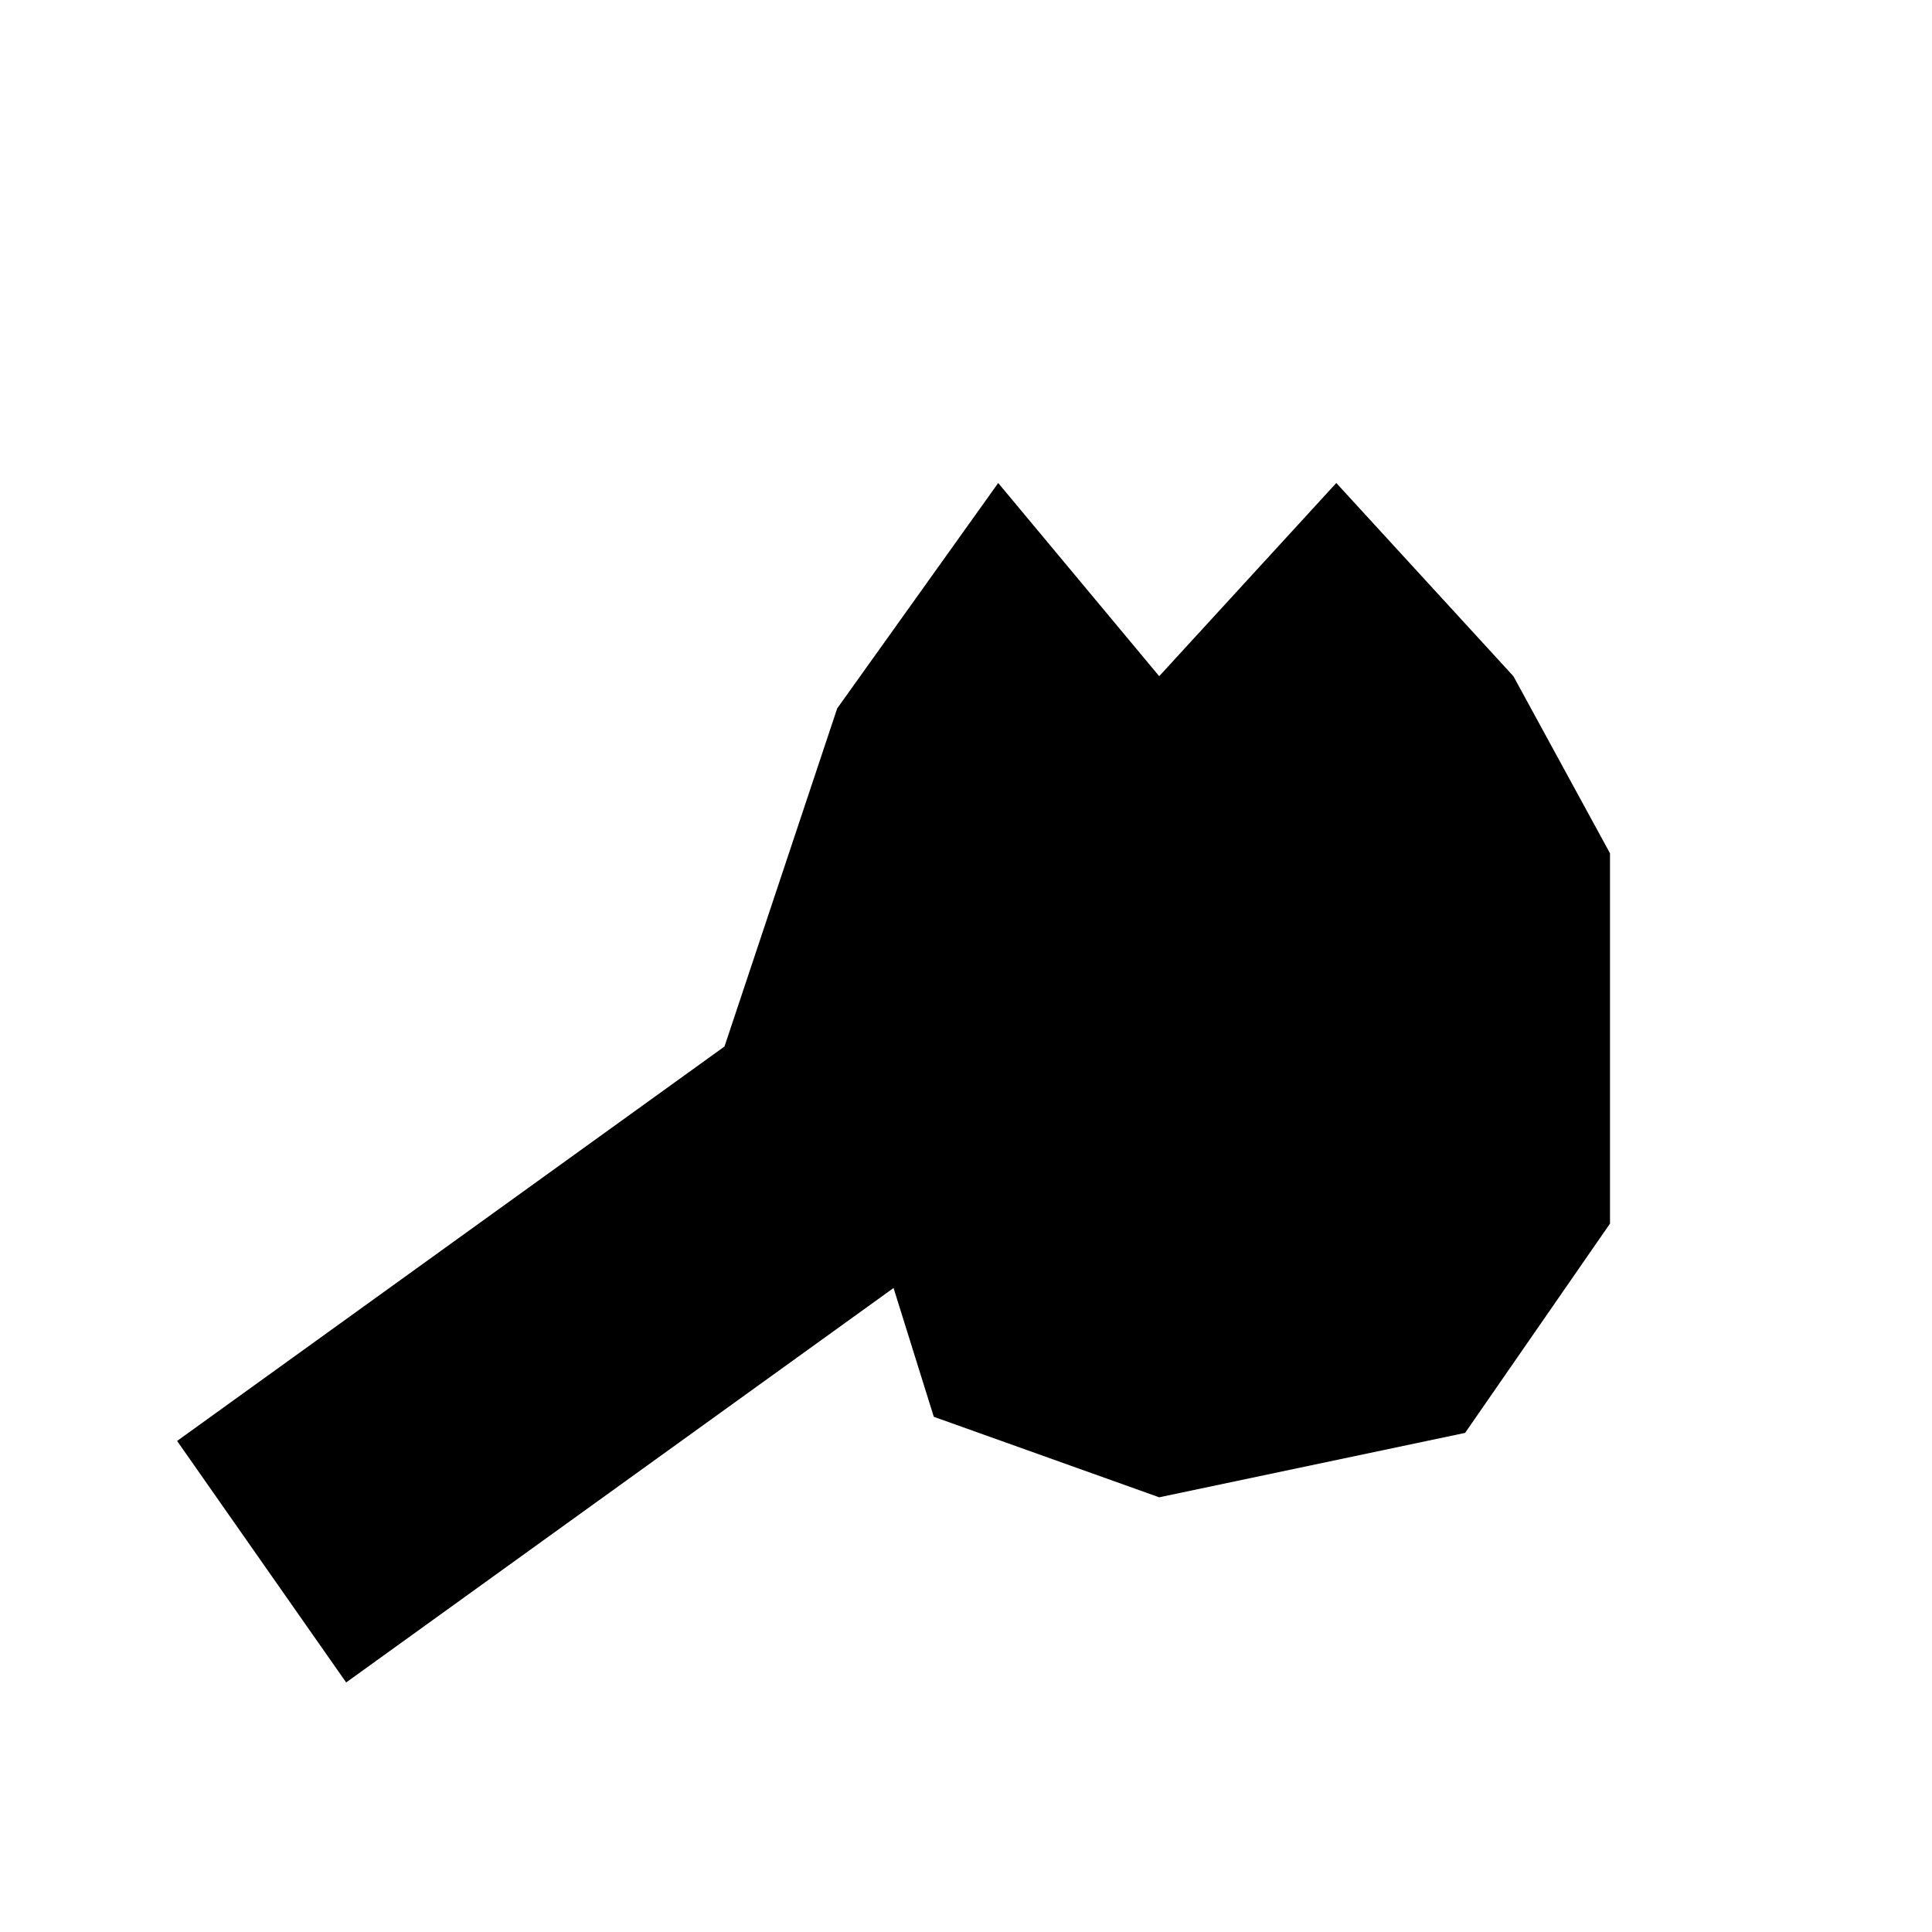
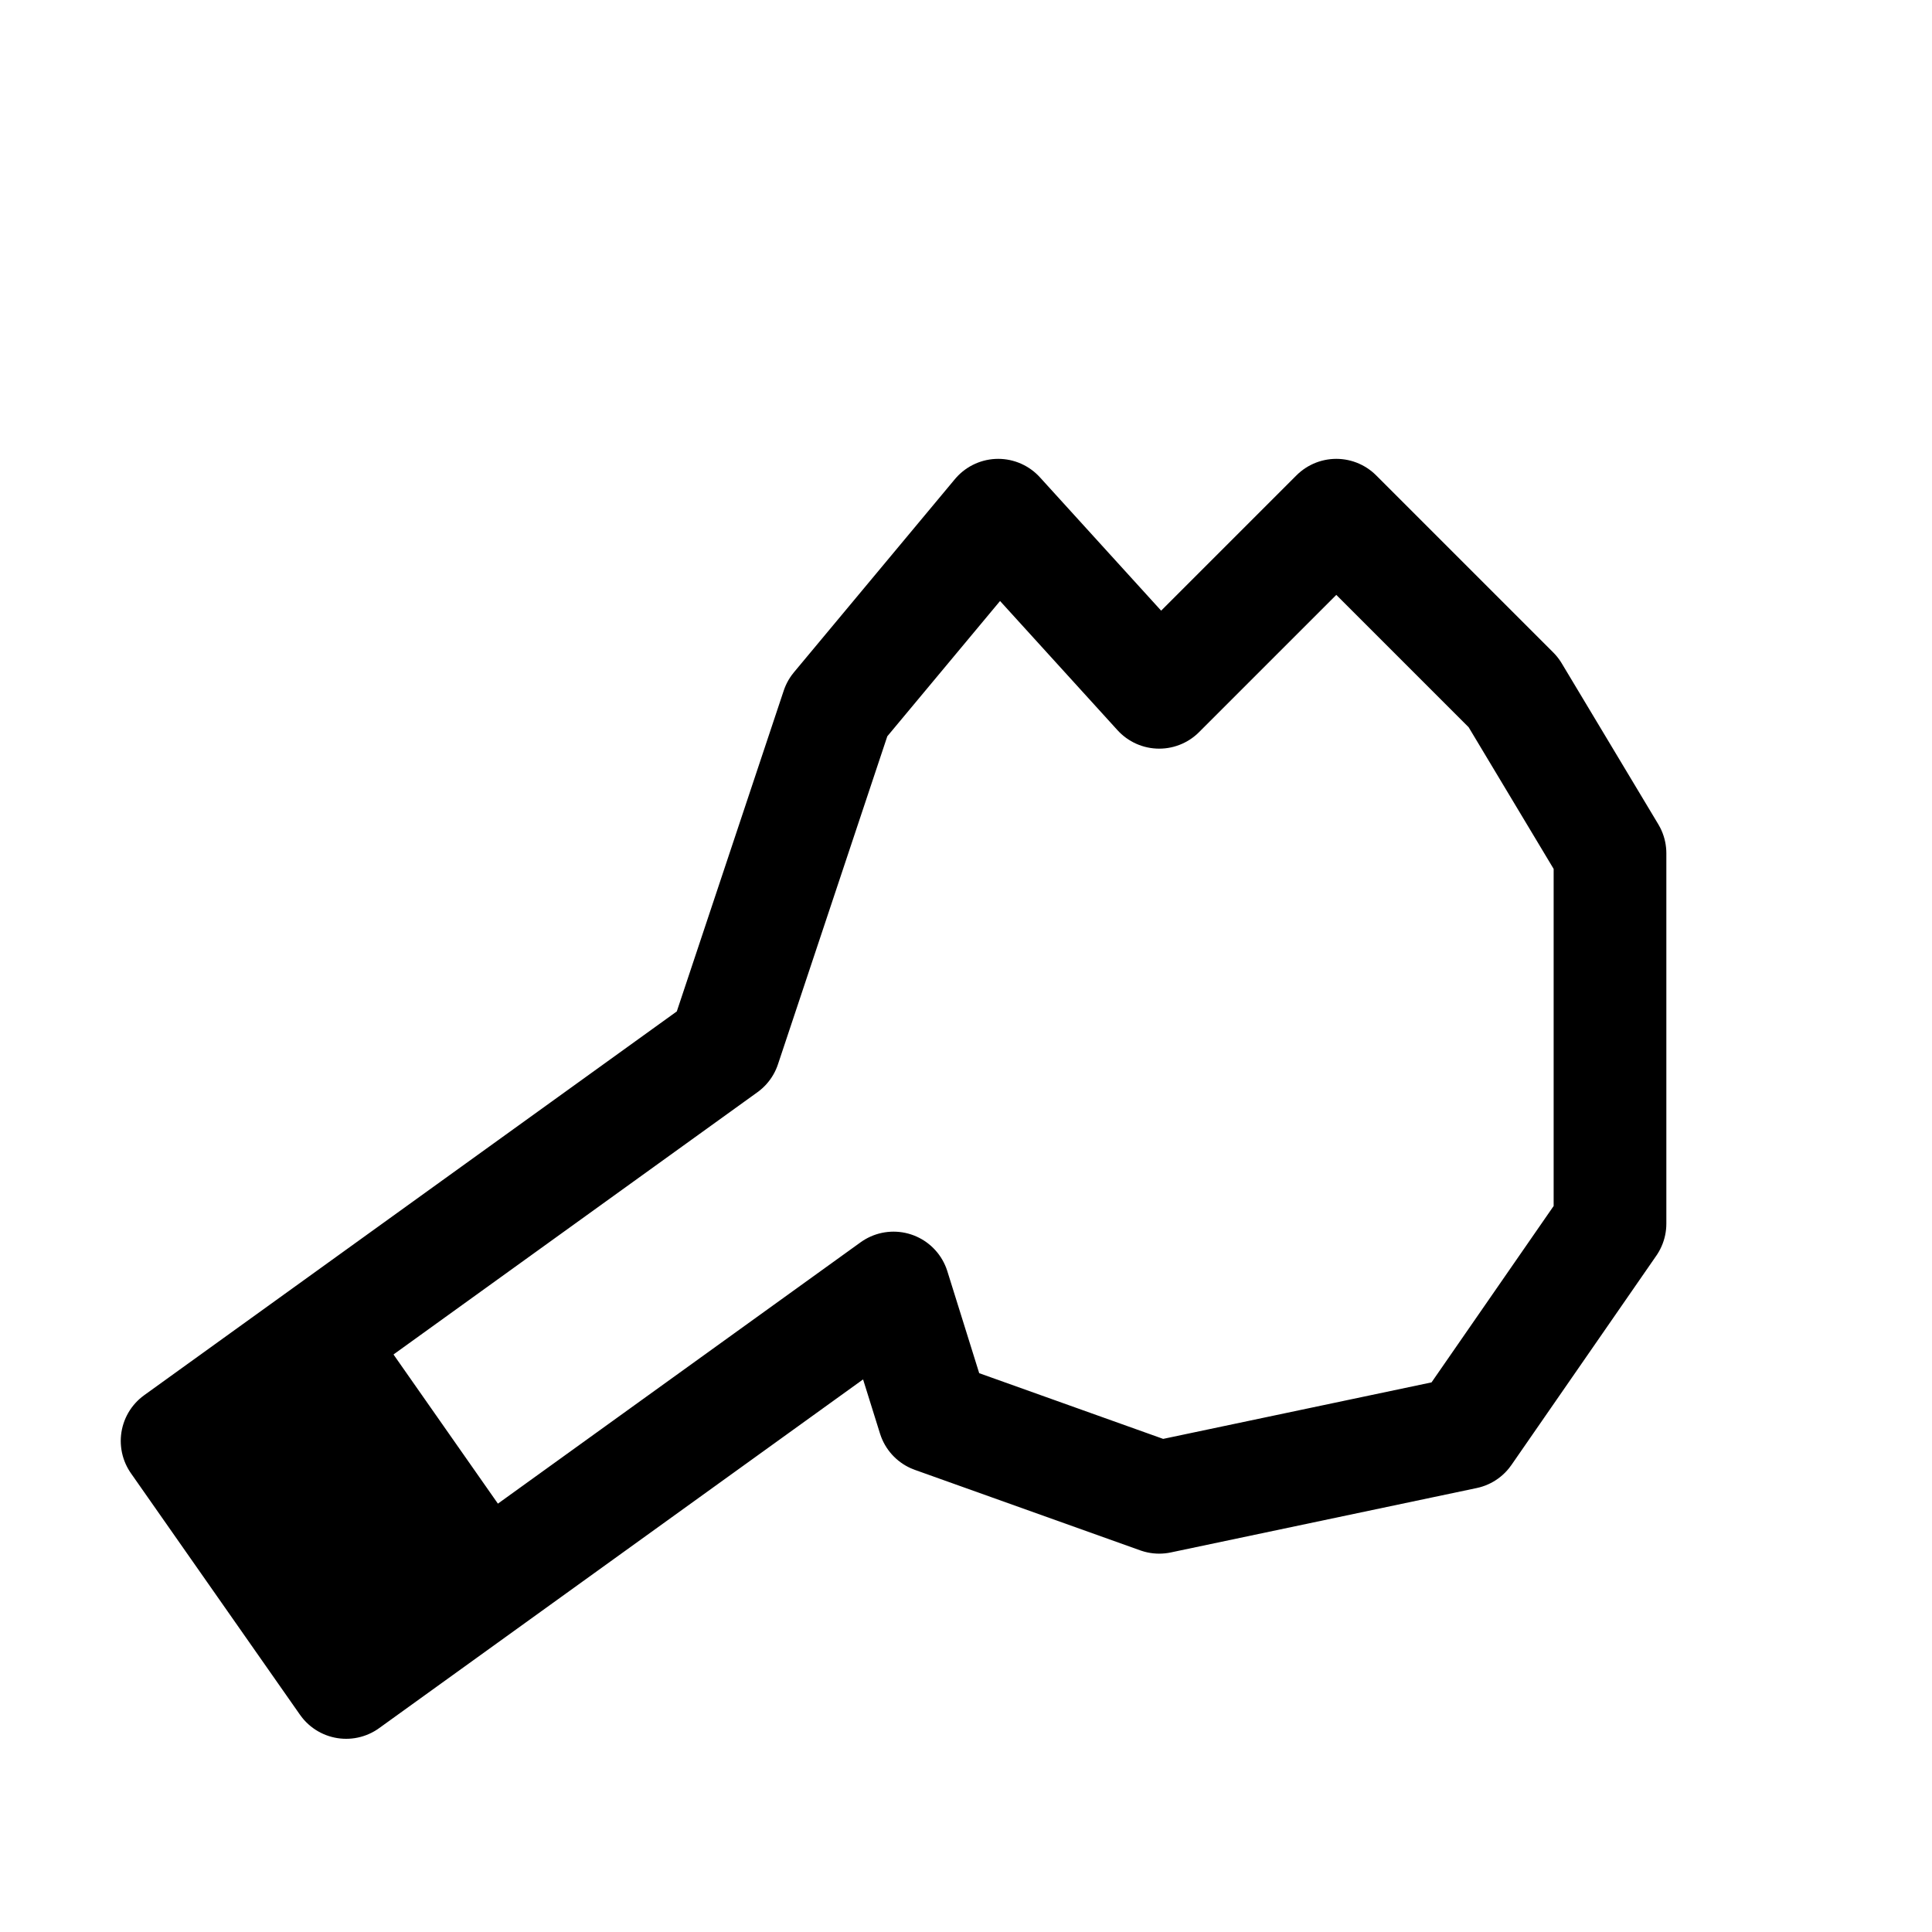
<svg xmlns="http://www.w3.org/2000/svg" viewBox="0 0 24 24" width="24" height="24" fill="none" stroke="currentColor" stroke-width="1.4" stroke-linecap="round" stroke-linejoin="round">
-   <path d="M2.2,17.9L9,13L10.4,8.8L12.4,6L14.4,8.4L16.6,6L18.8,8.4L20,10.6L20,15.2L18.2,17.8L14.4,18.6L11.6,17.6L11.1,16L4.3,20.9Z" fill="currentColor" stroke="none" />
+   <path d="M2.2,17.9L9,13L10.4,8.8L12.4,6.4L14.4,8.6L16.6,6.4L18.8,8.6L20,10.6L20,15.2L18.2,17.8L14.4,18.6L11.6,17.6L11.1,16L4.3,20.9Z" />
+   <path d="M2.2,17.9L4.3,20.9L6.9,19.7L4.8,16.7Z" fill="currentColor" stroke="none" />
</svg>
